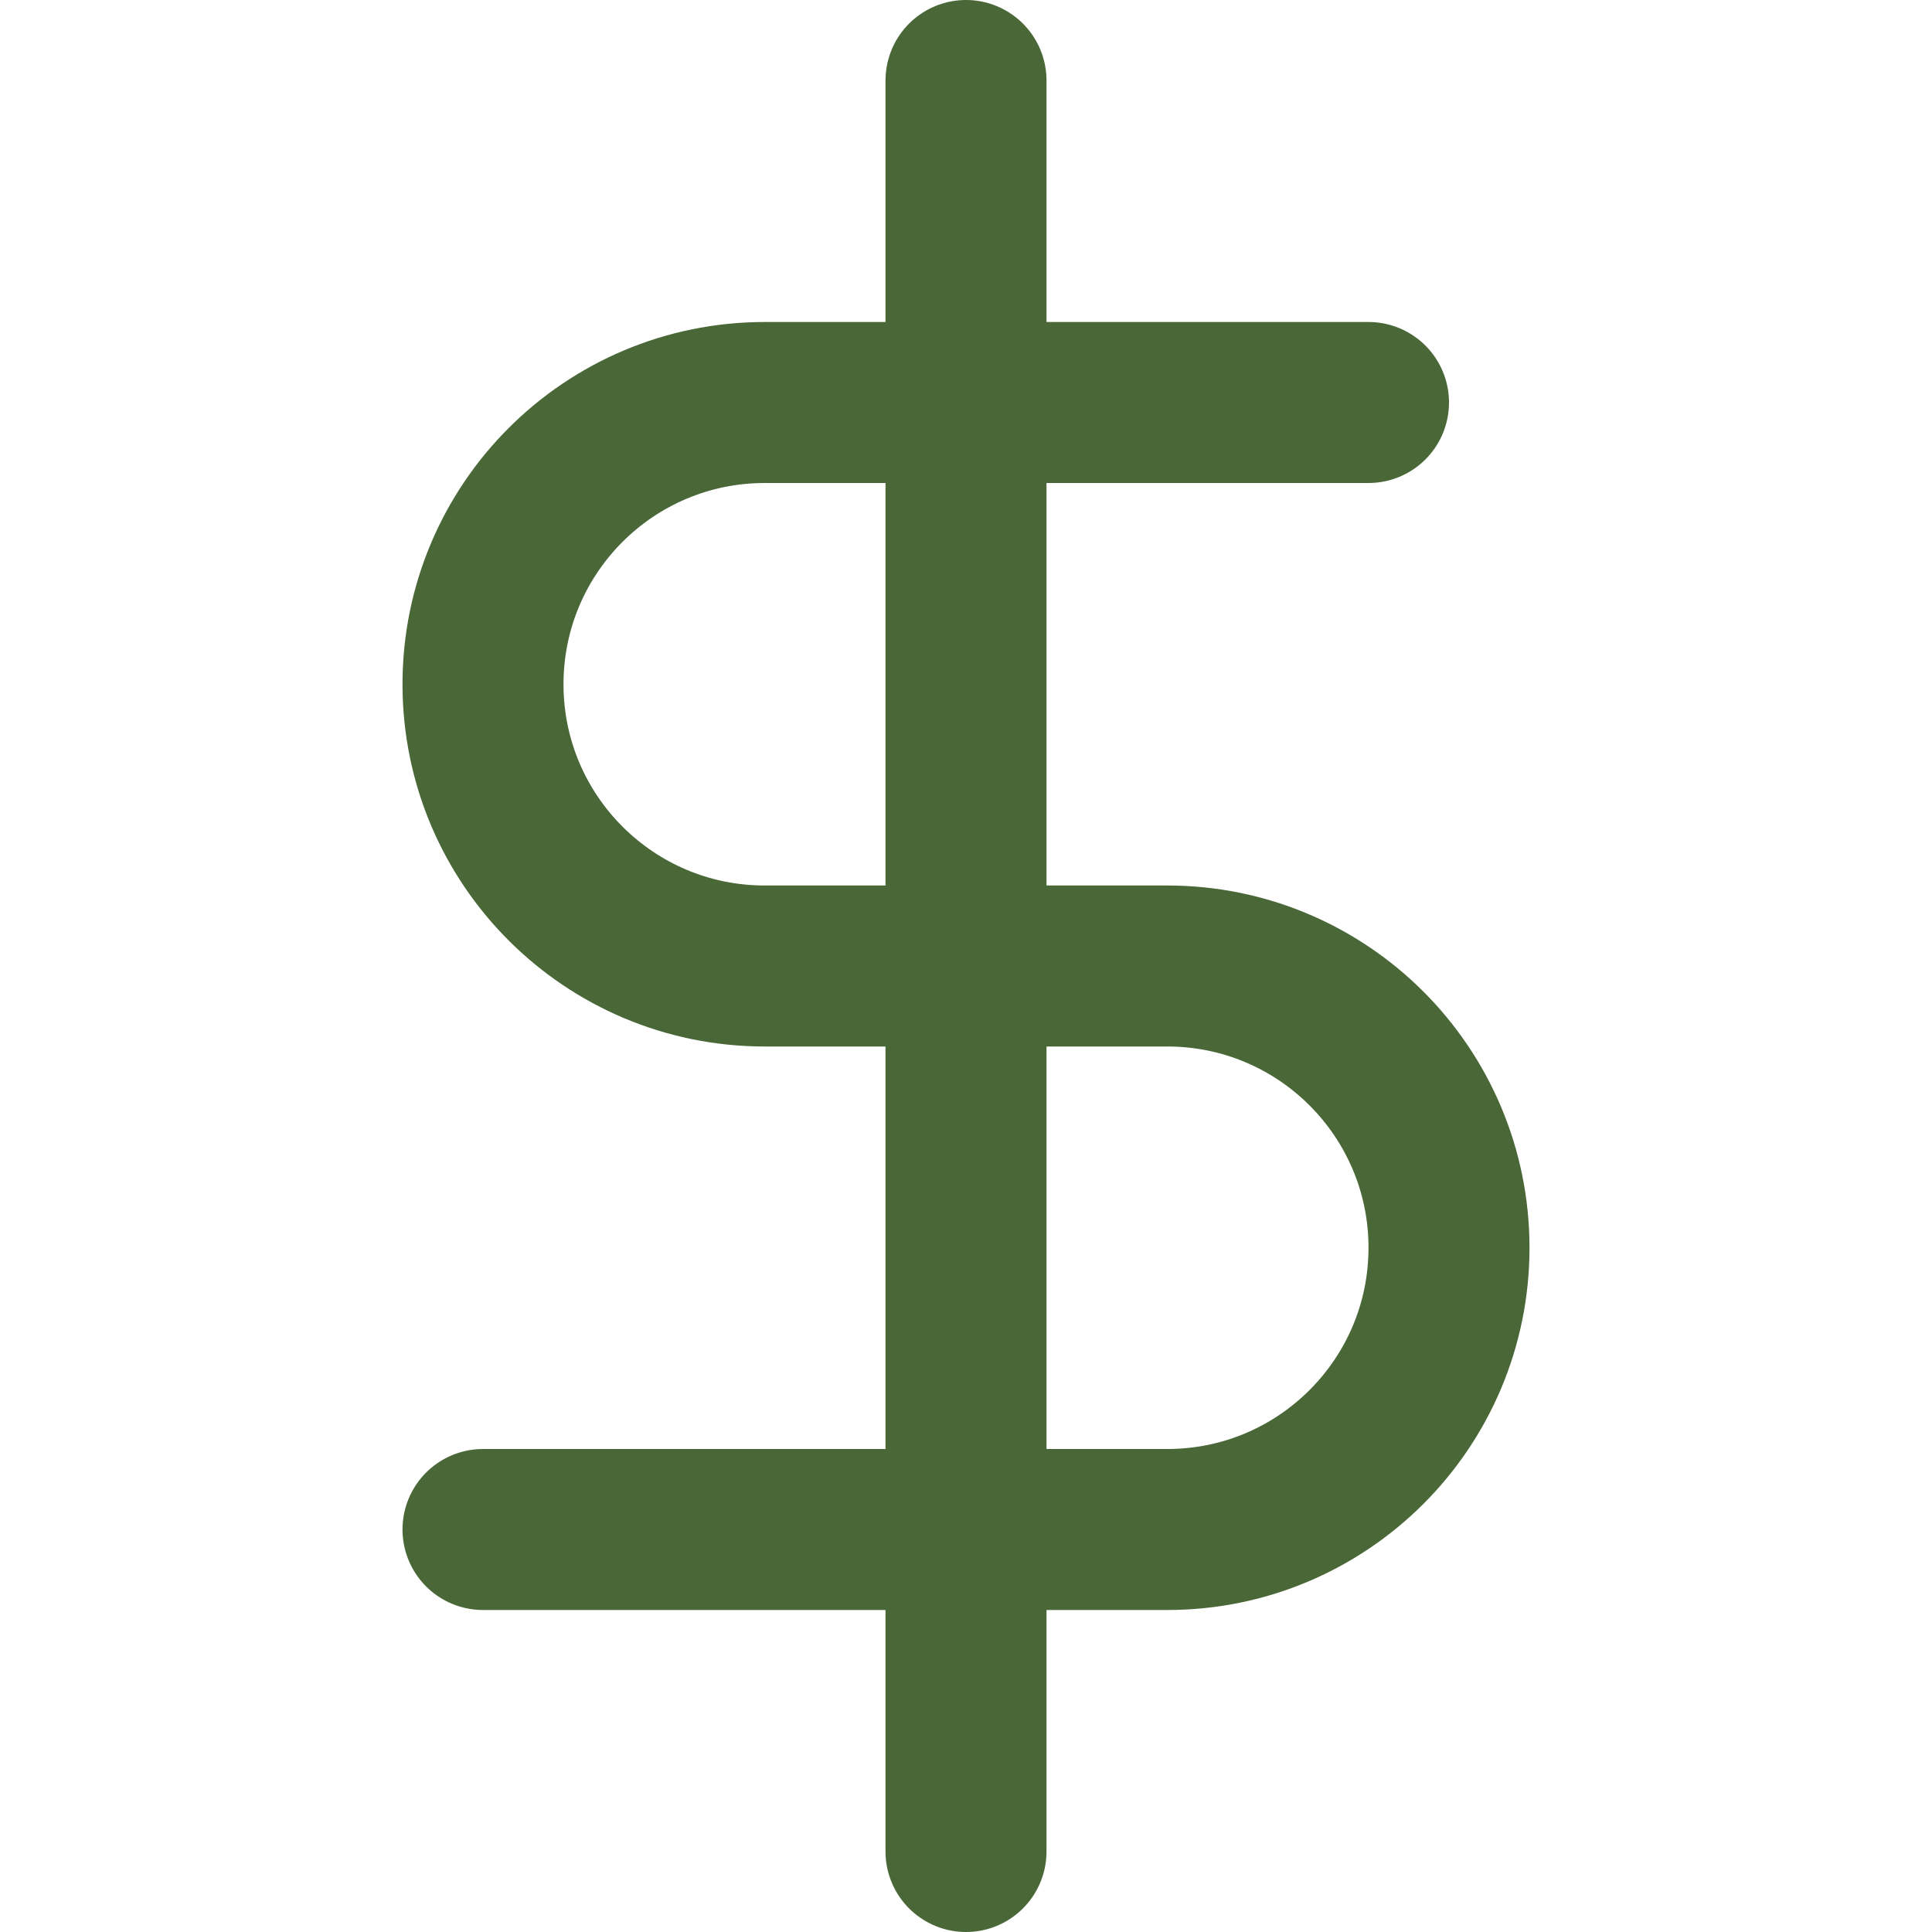
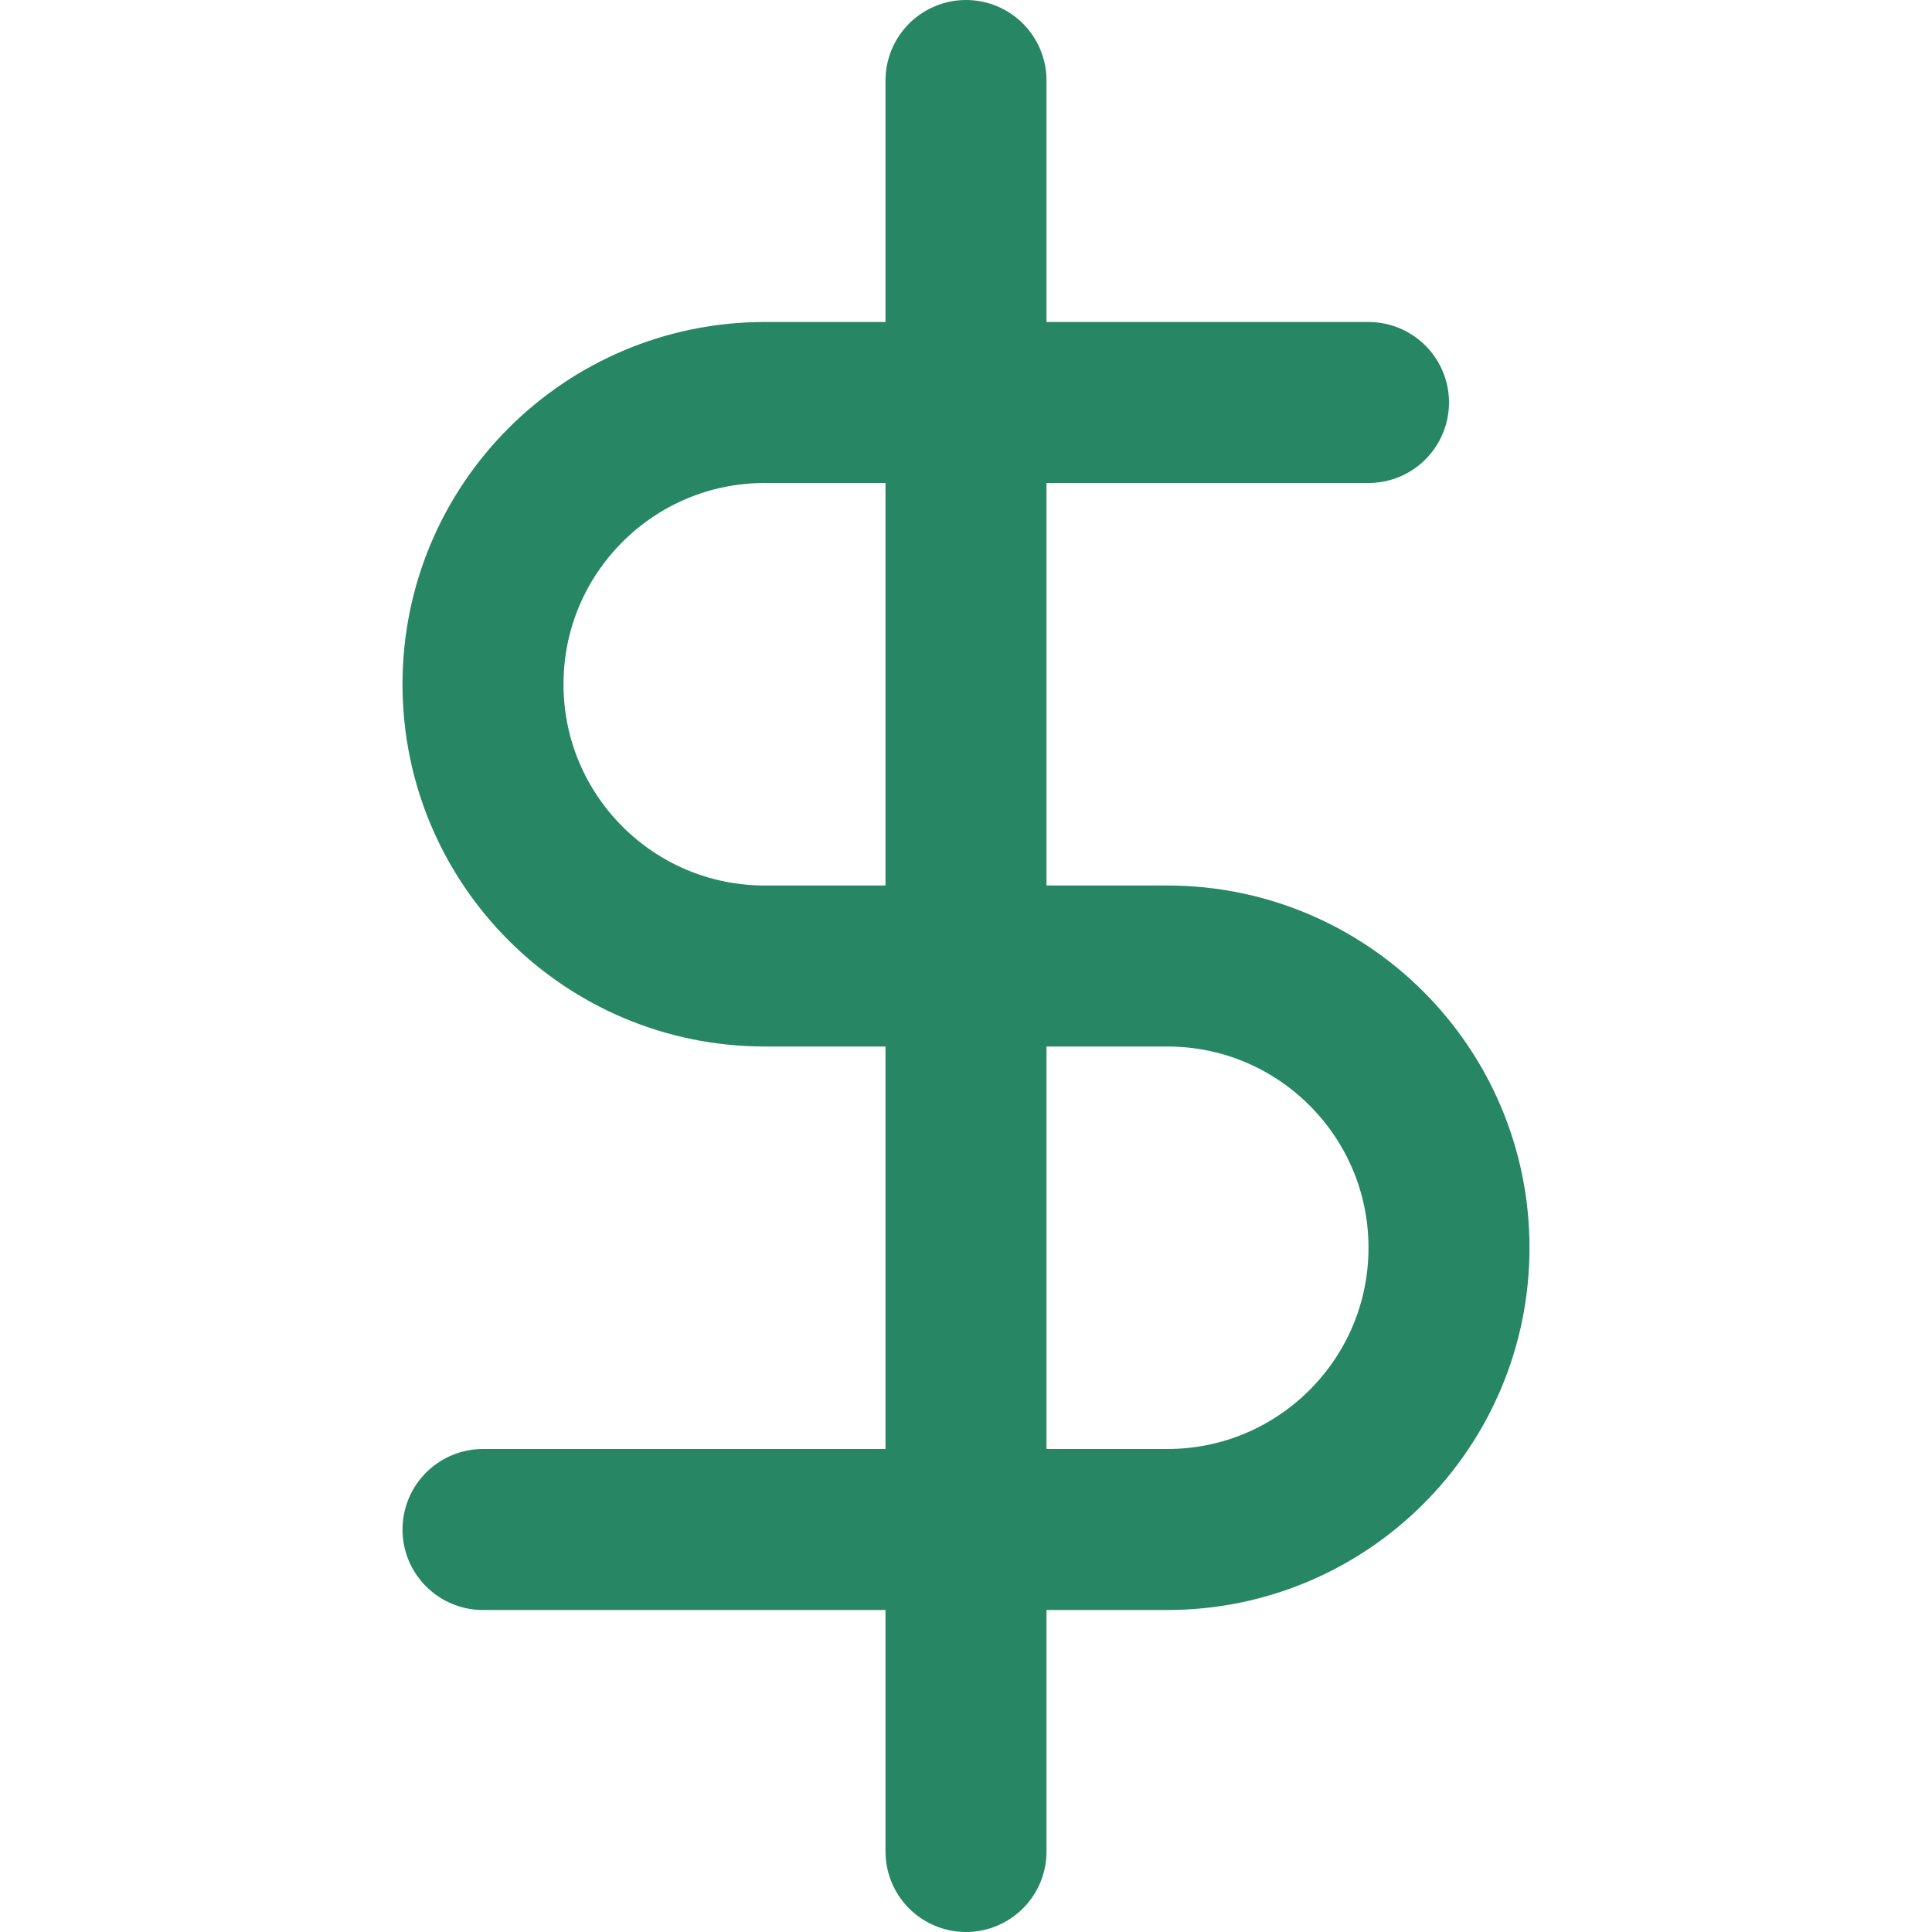
- <svg xmlns="http://www.w3.org/2000/svg" width="24" height="24" viewBox="0 0 24 24" fill="none" stroke="#496737" stroke-width="2" stroke-linecap="round" stroke-linejoin="round">
+ <svg xmlns="http://www.w3.org/2000/svg" width="24" height="24" viewBox="0 0 24 24" fill="none" stroke="#278664" stroke-width="2" stroke-linecap="round" stroke-linejoin="round">
  <line x1="12" y1="1" x2="12" y2="23" />
  <path d="M17 5H9.5a3.5 3.5 0 0 0 0 7h5a3.5 3.5 0 0 1 0 7H6" />
</svg>
